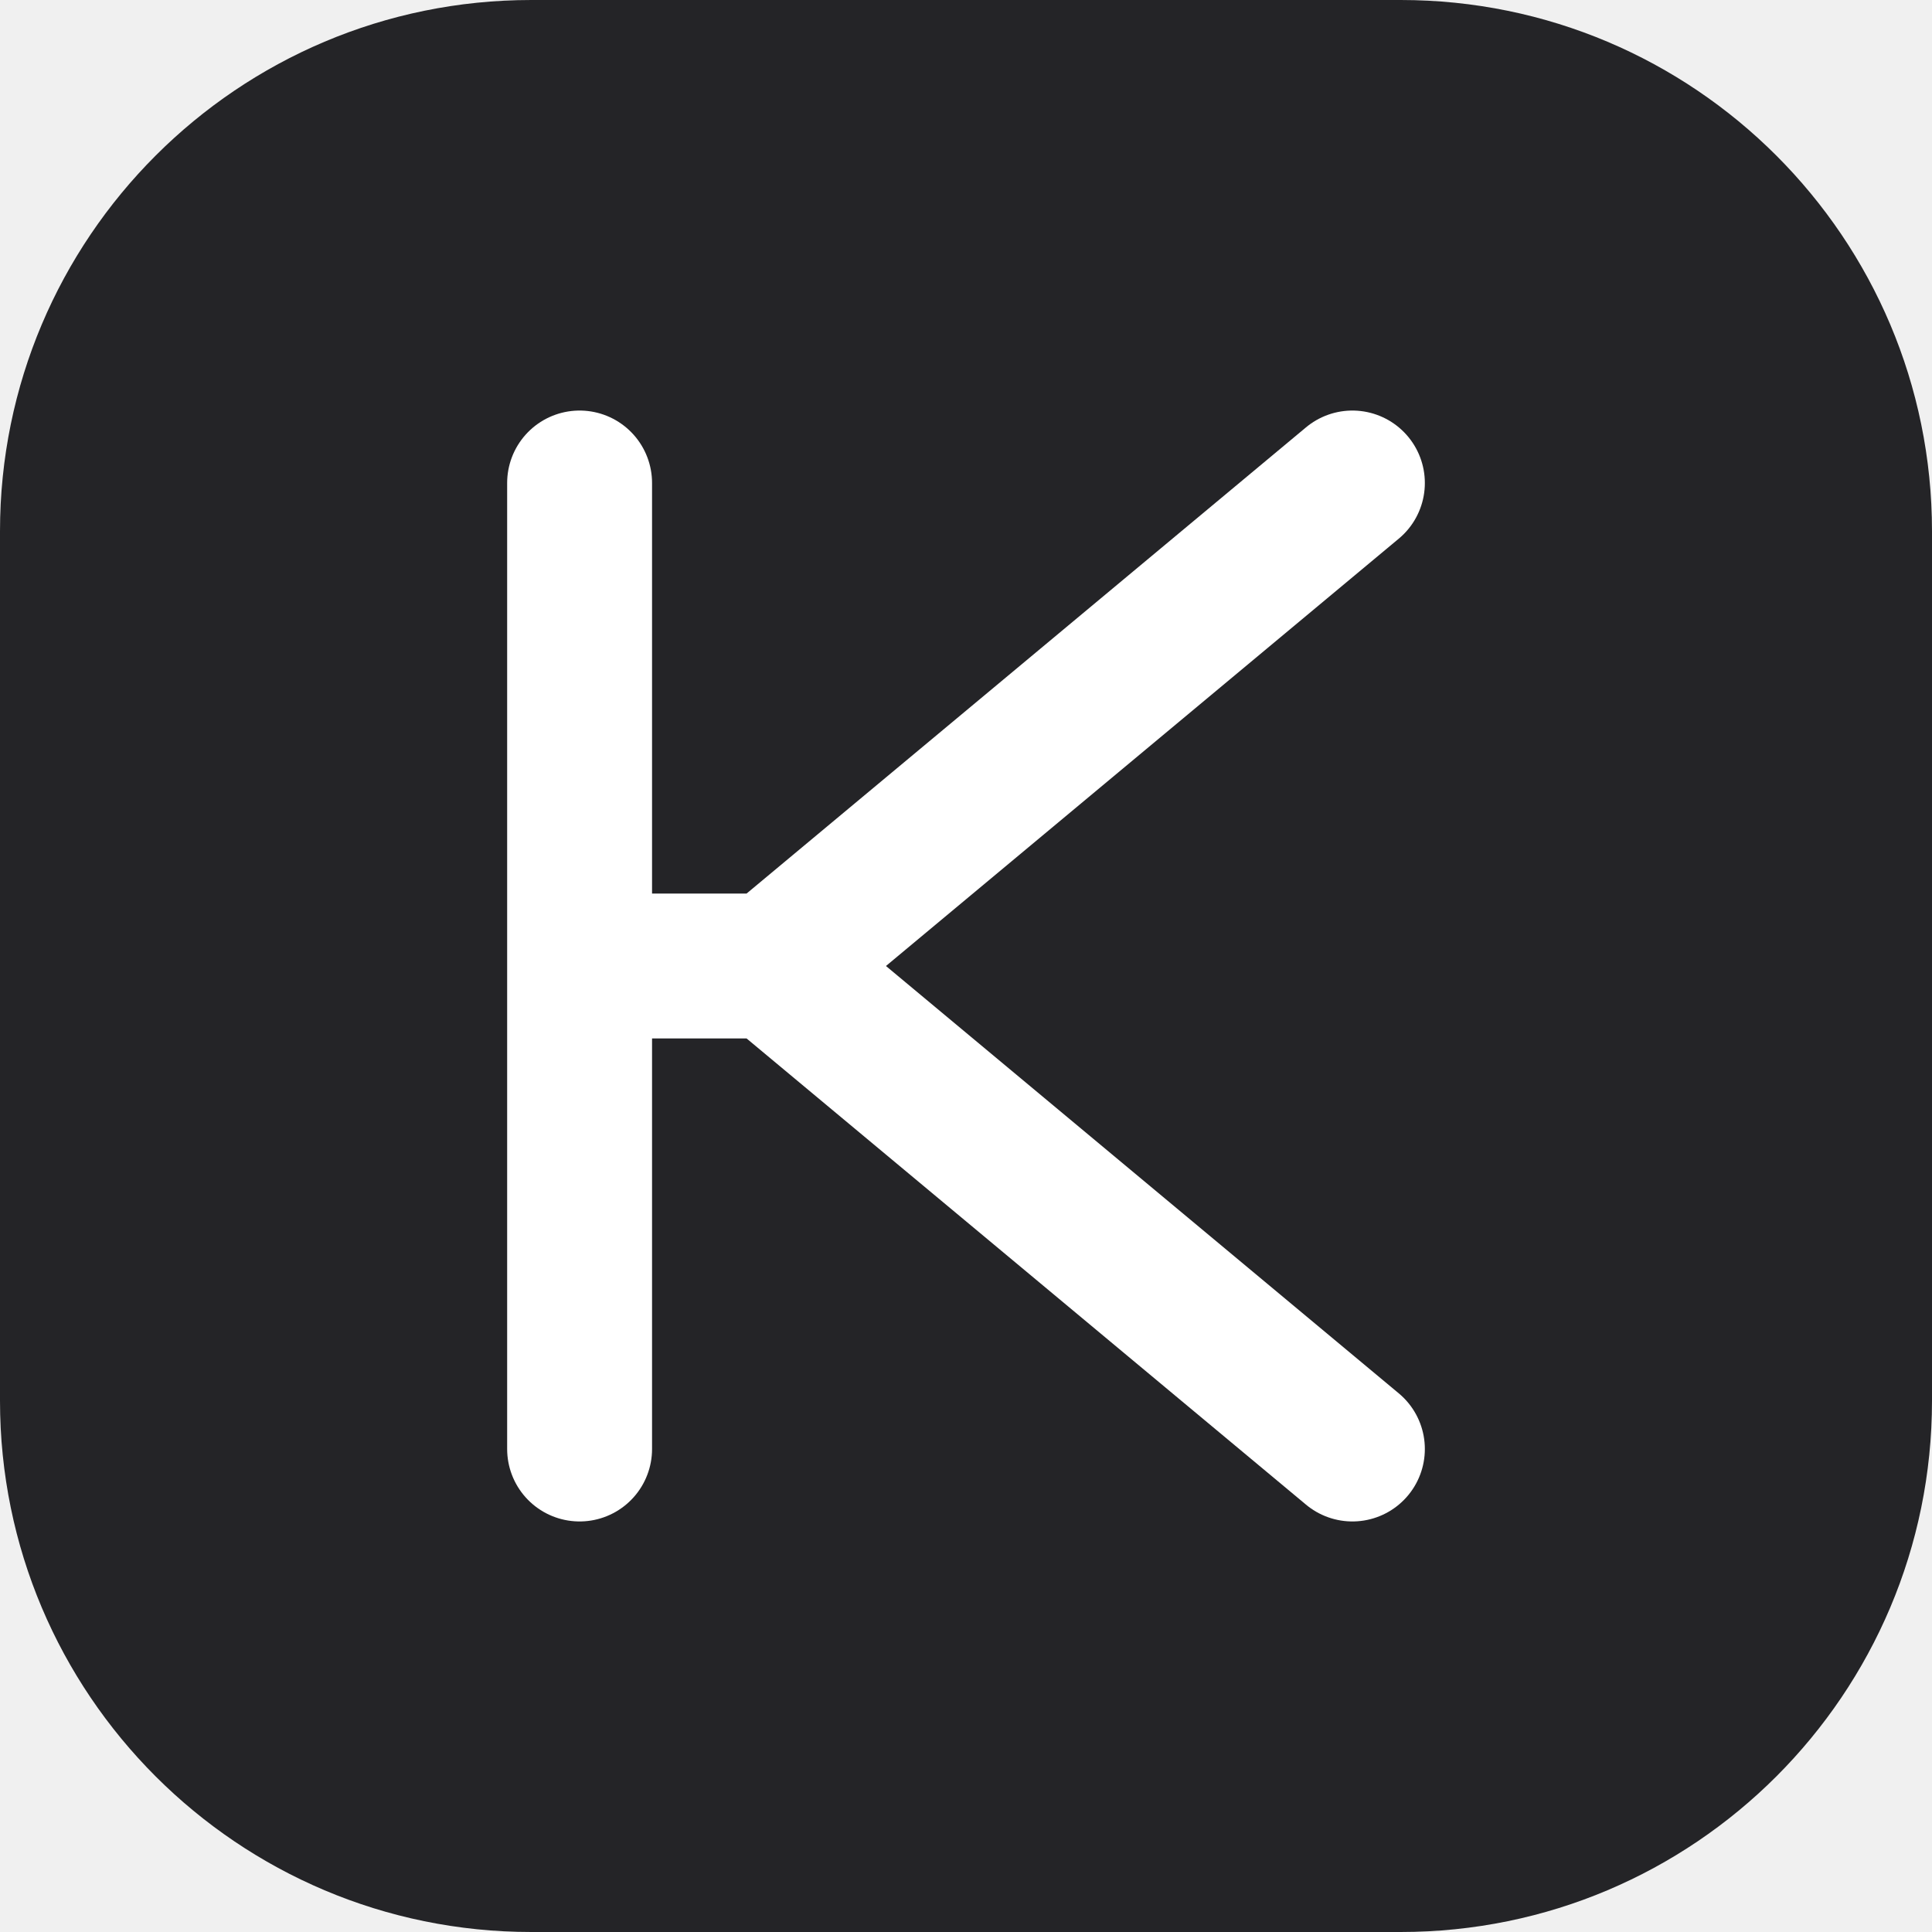
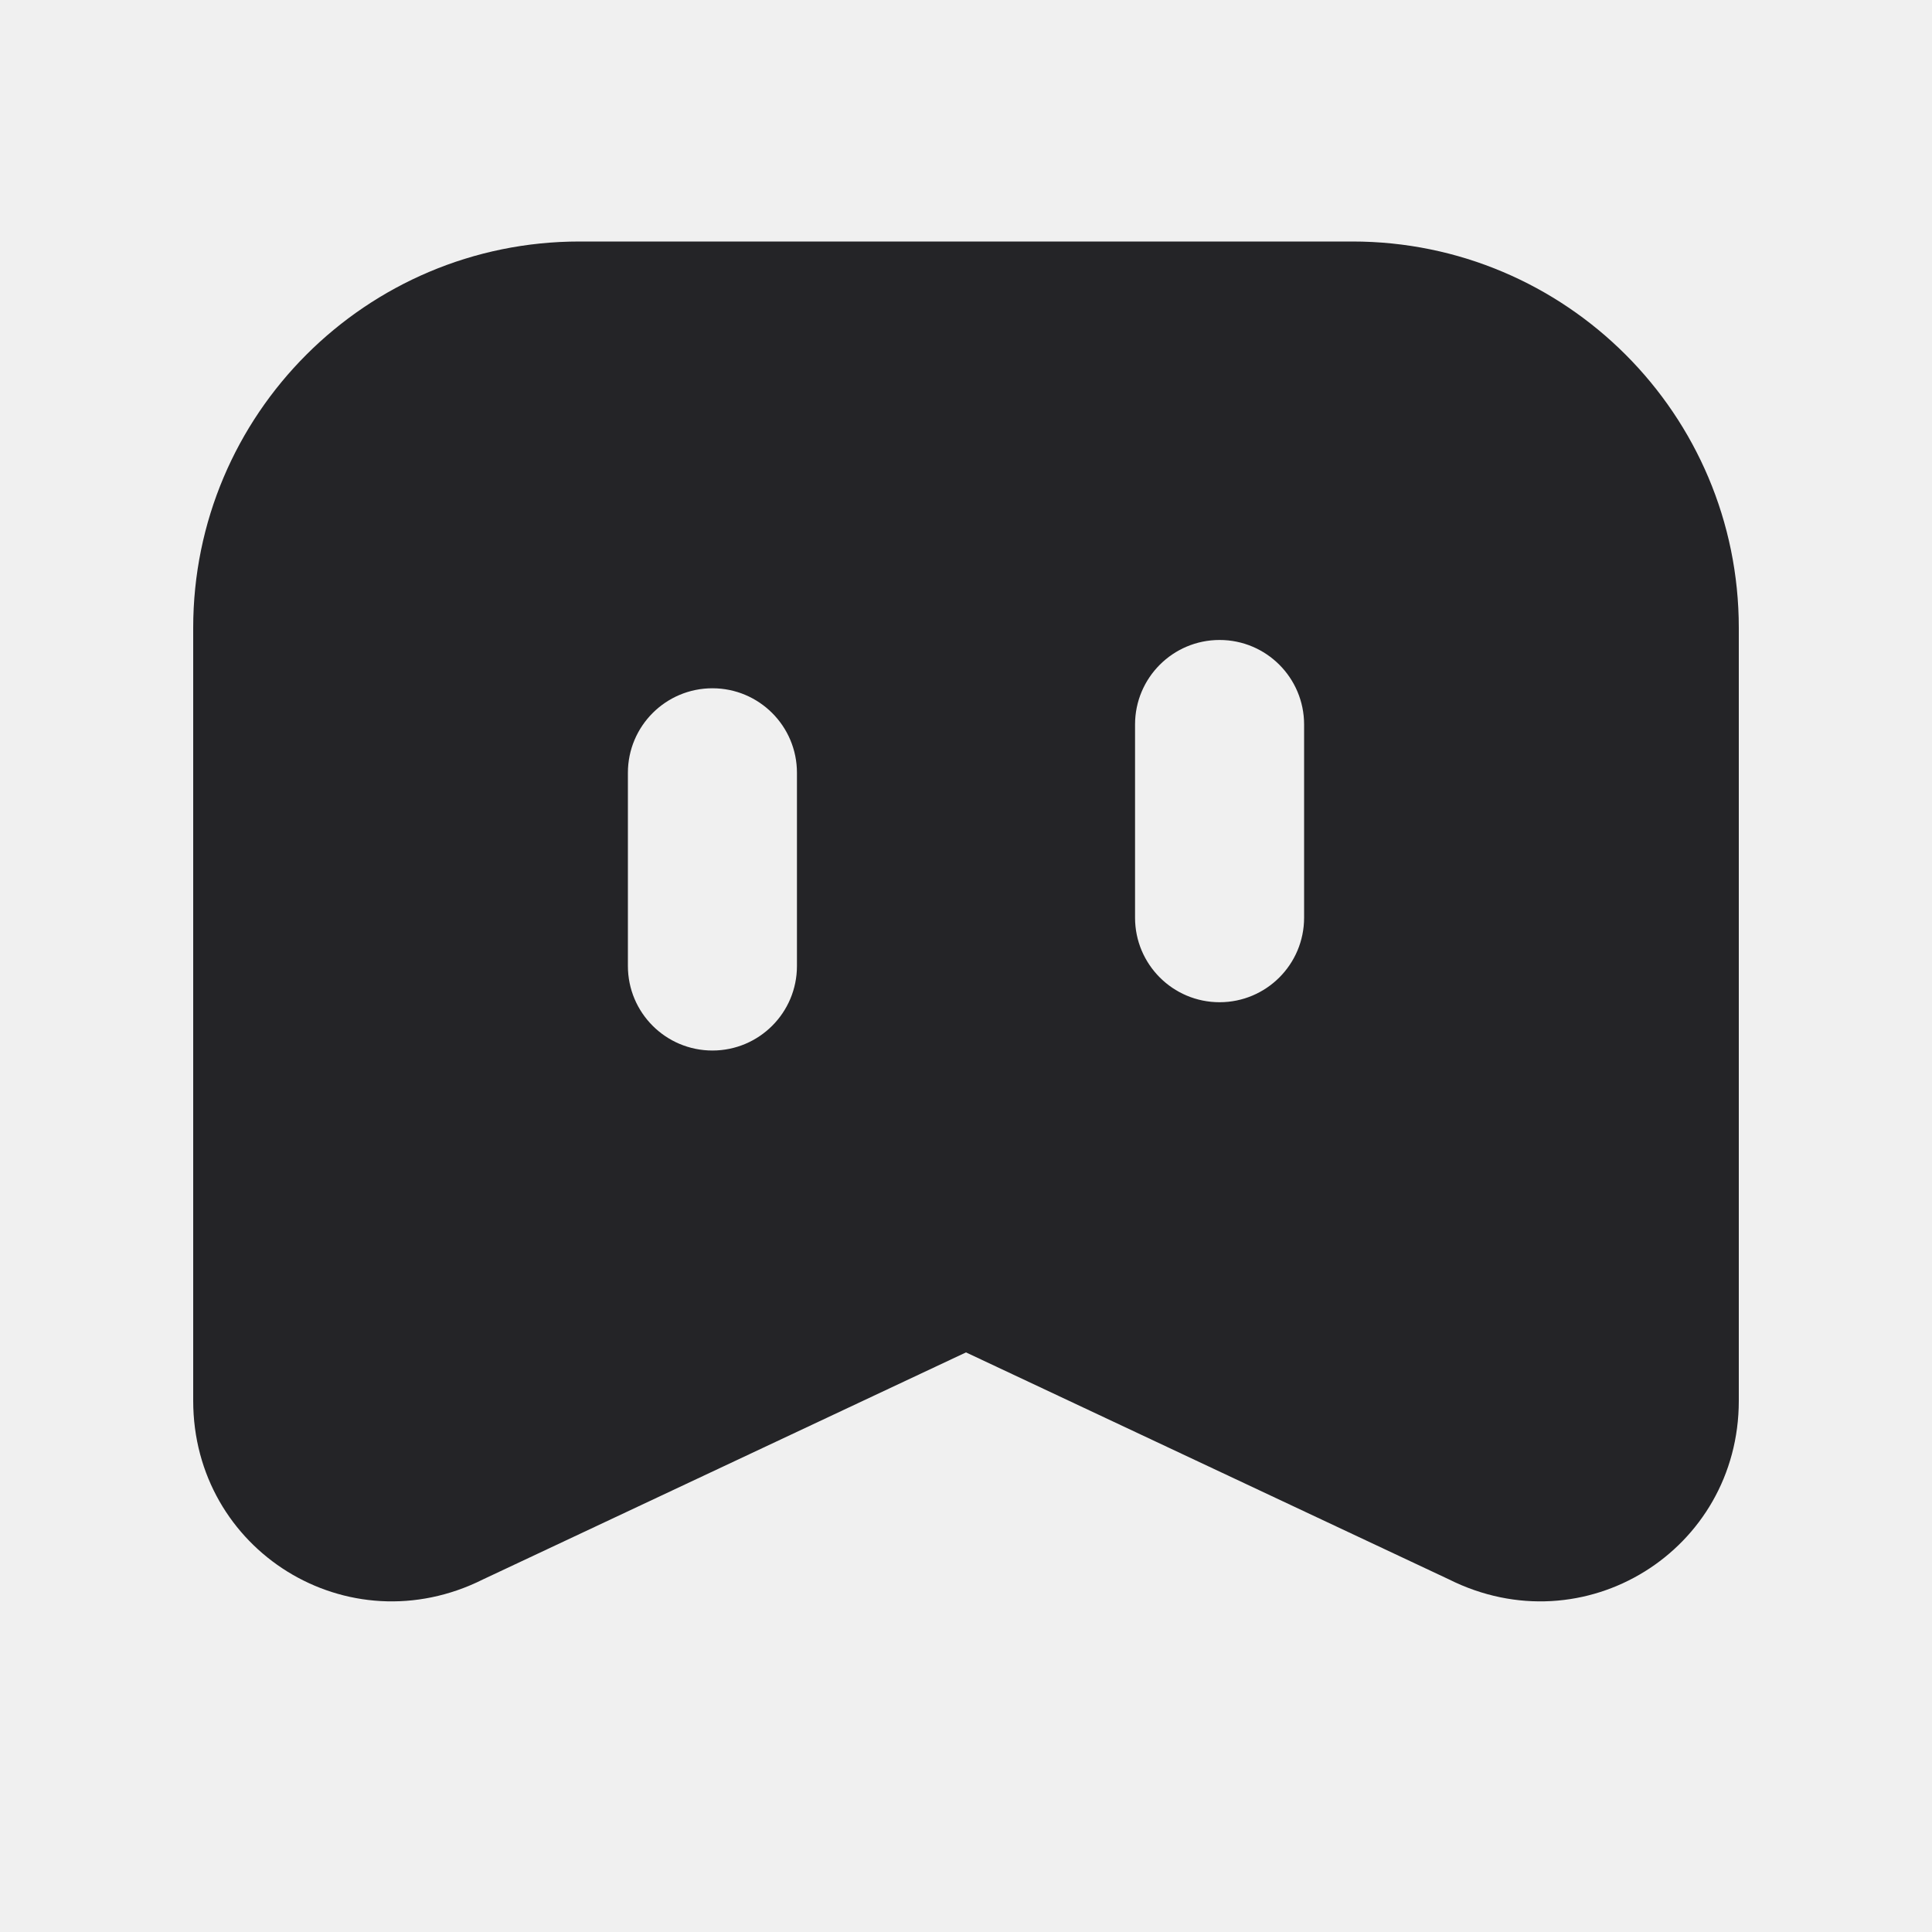
<svg xmlns="http://www.w3.org/2000/svg" viewBox="0 0 40 40">
-   <rect width="40" height="40" rx="11" fill="#242427" />
-   <path d="M12 10v20M28 10 16 20l12 10M12 20h4" stroke="white" fill="none" stroke-width="3" stroke-linecap="round" stroke-linejoin="round" />
+   <style>
+     :root { color: #242427; }
+     @media (prefers-color-scheme: dark) { :root { color: #dce2eb; } }
+   </style>
+   <path fill="currentColor" fill-rule="evenodd" d="M12 5h16a8 8 0 0 1 8 8v16c0 3.1-3.2 5.1-6 3.7L20 28l-10 4.7C7.2 34.1 4 32.1 4 29V13a8 8 0 0 1 8-8Zm1 11a1.75 1.75 0 0 1 3.5 0v4a1.75 1.75 0 0 1-3.5 0Zm10.5-1a1.75 1.75 0 0 1 3.5 0v4a1.75 1.75 0 0 1-3.5 0Z" />
</svg>
